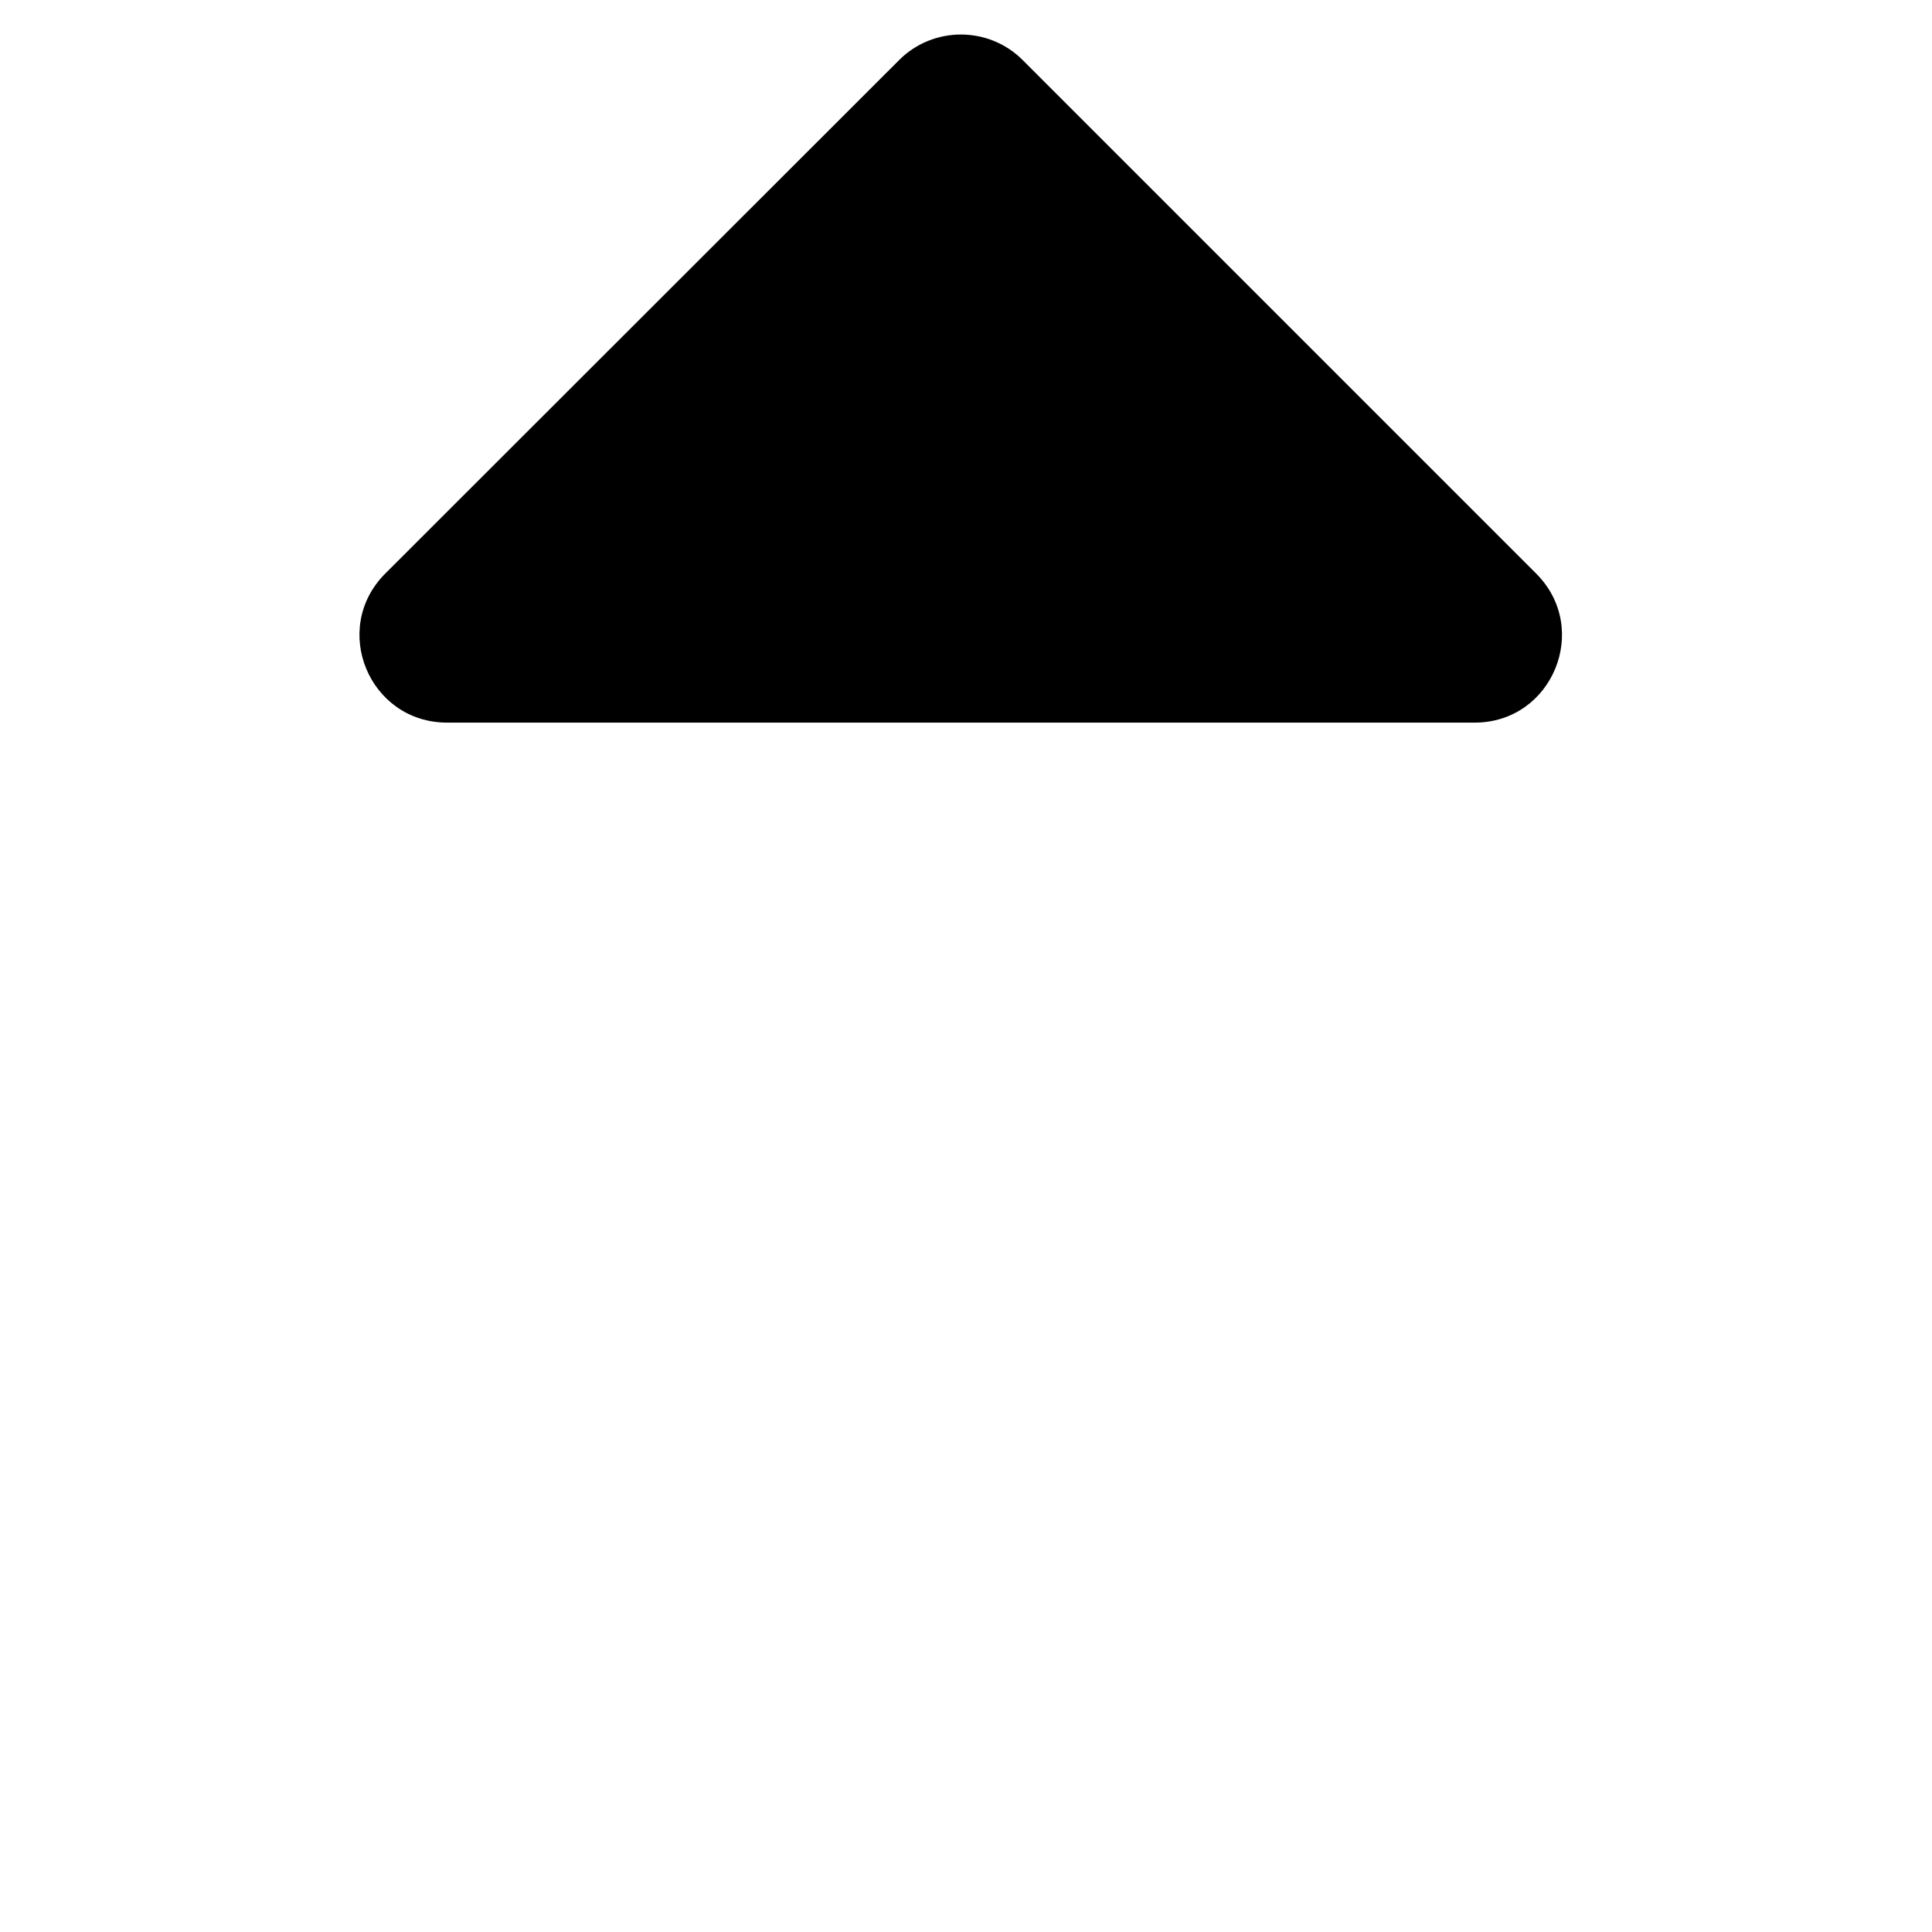
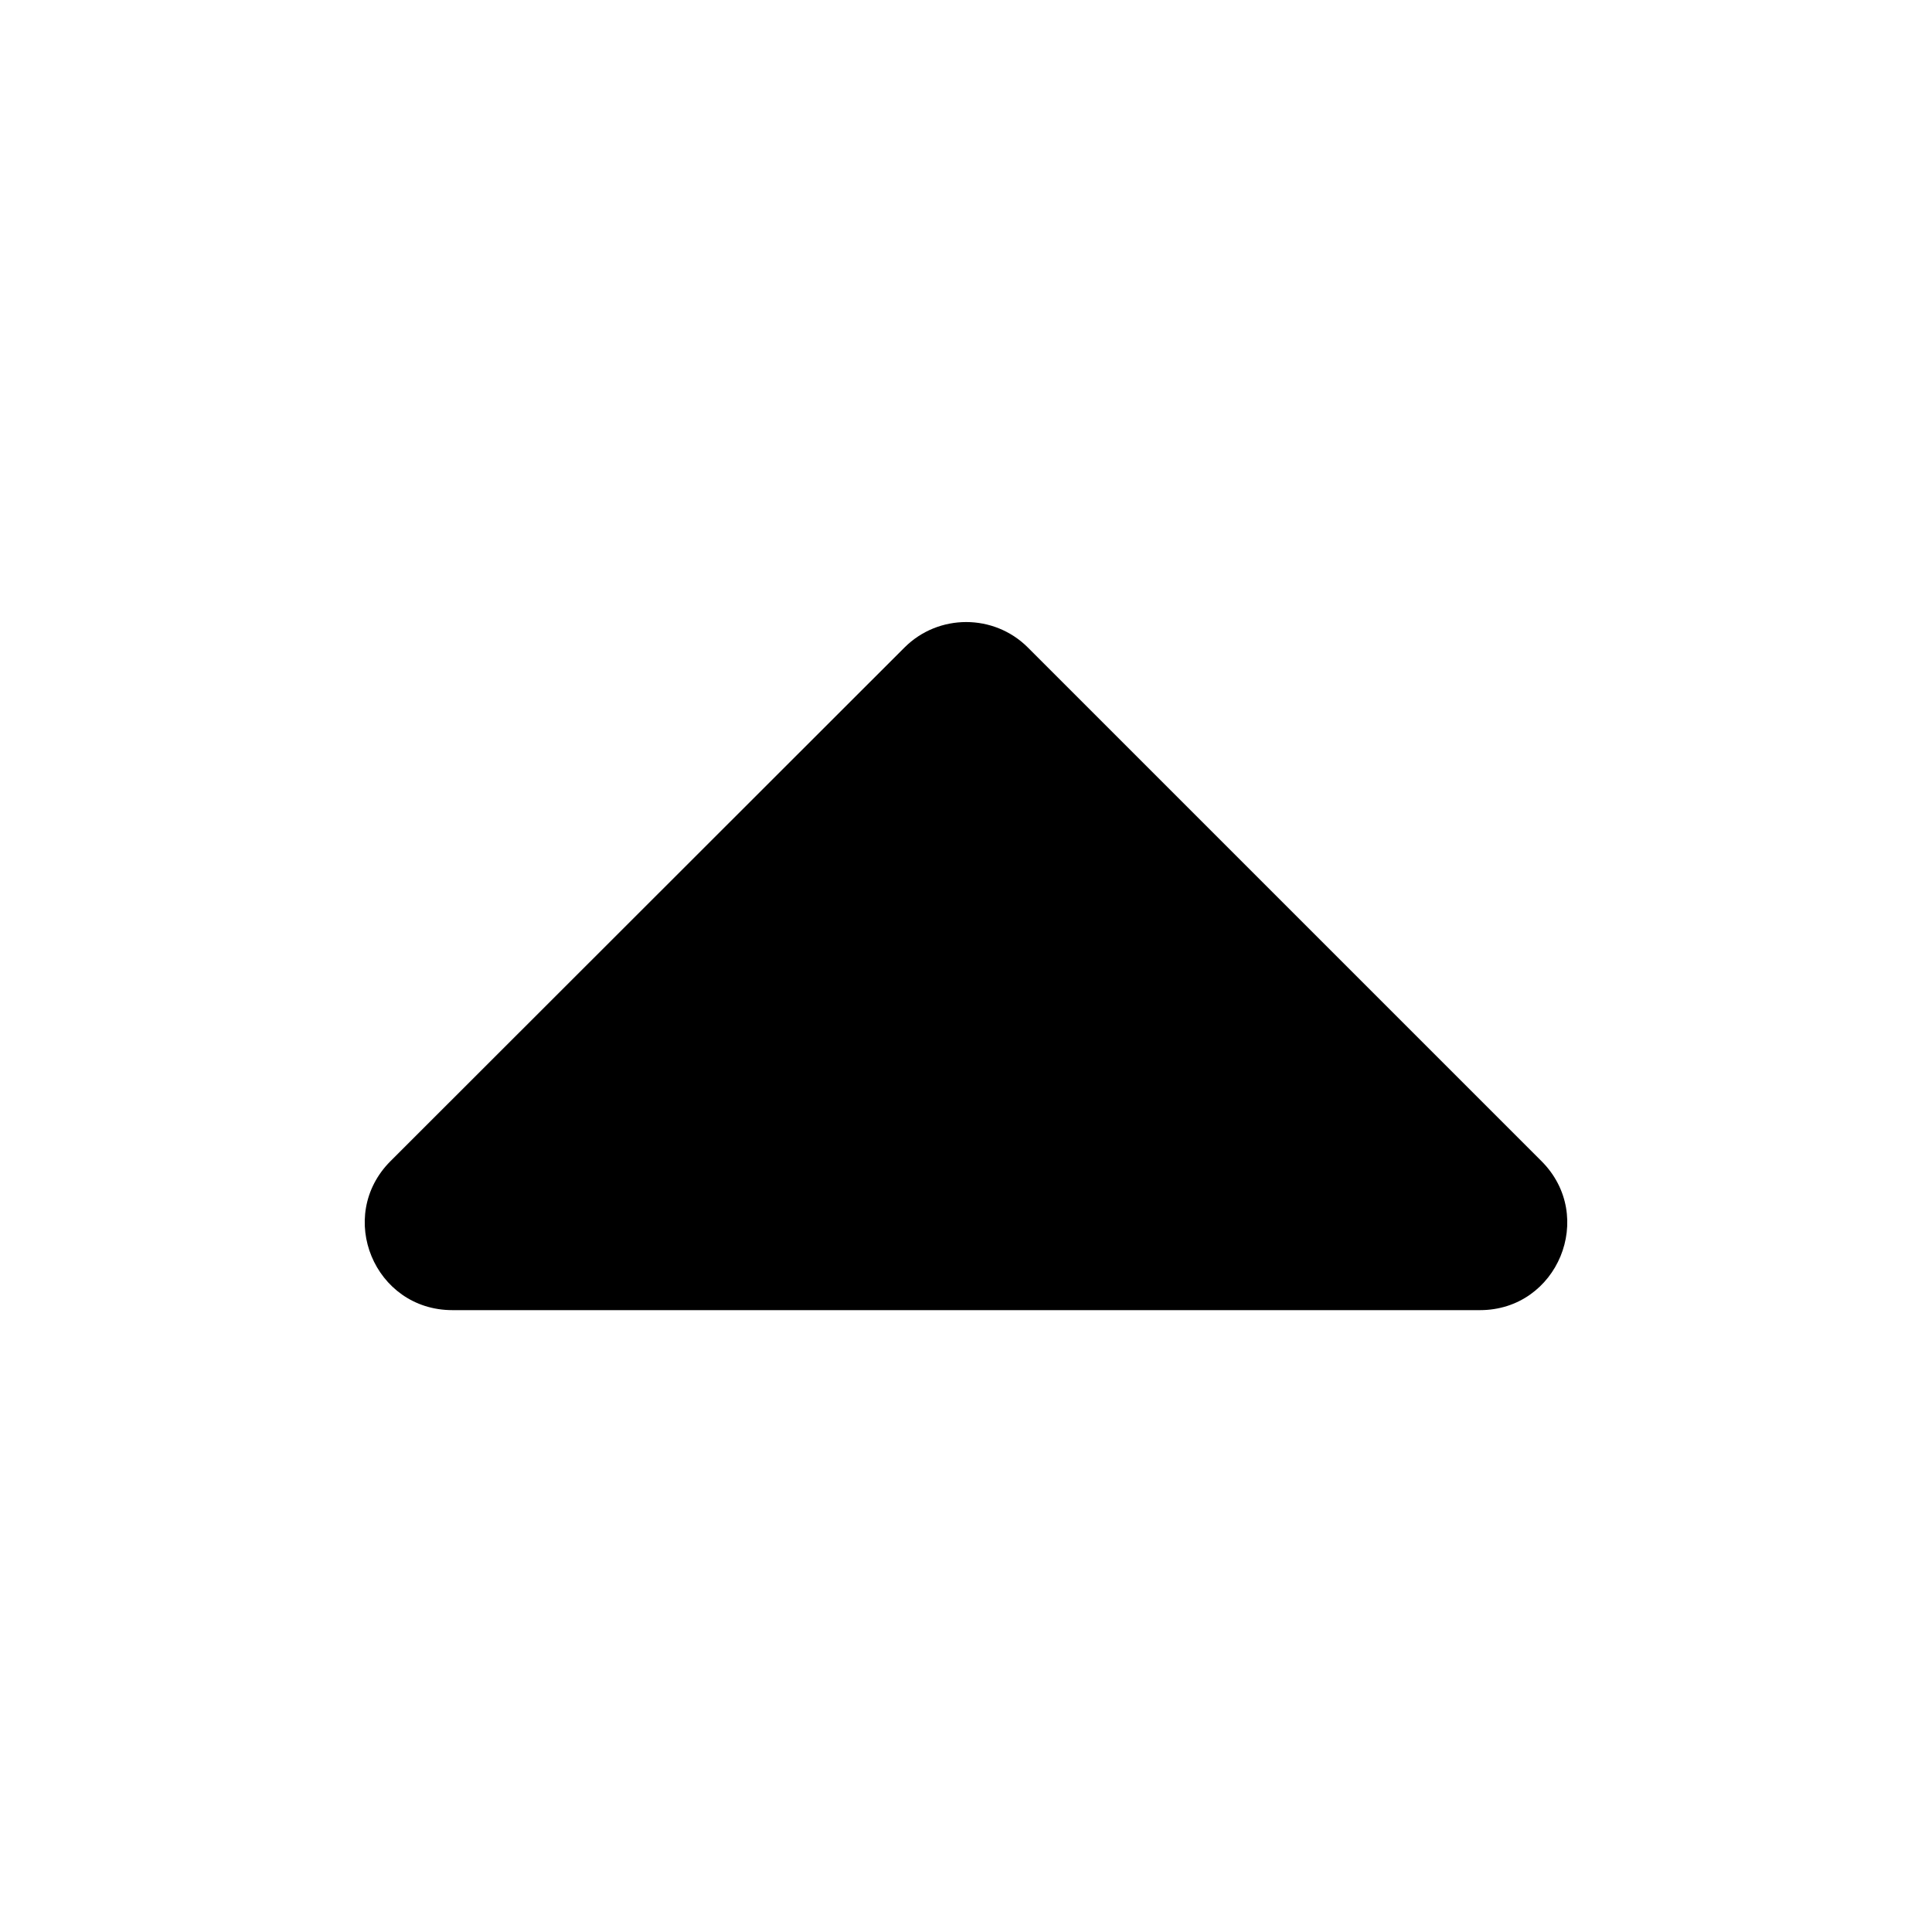
<svg xmlns="http://www.w3.org/2000/svg" version="1.1" id="Layer_1" x="0px" y="0px" viewBox="0 0 512 512" enable-background="new 0 0 512 512" xml:space="preserve">
-   <path d="M407.1,152L271,15.9c-9-9-23.7-9-32.7,0L102.1,152c-14.6,14.6-4.3,39.5,16.4,39.5h272.3C411.4,191.5,421.7,166.6,407.1,152  L407.1,152z" />
+   <path d="M408.5,307.7L272.4,171.6c-9-9-23.7-9-32.7,0L103.5,307.7c-14.6,14.6-4.3,39.5,16.4,39.5h272.3  C412.8,347.2,423.1,322.3,408.5,307.7L408.5,307.7z" />
</svg>
